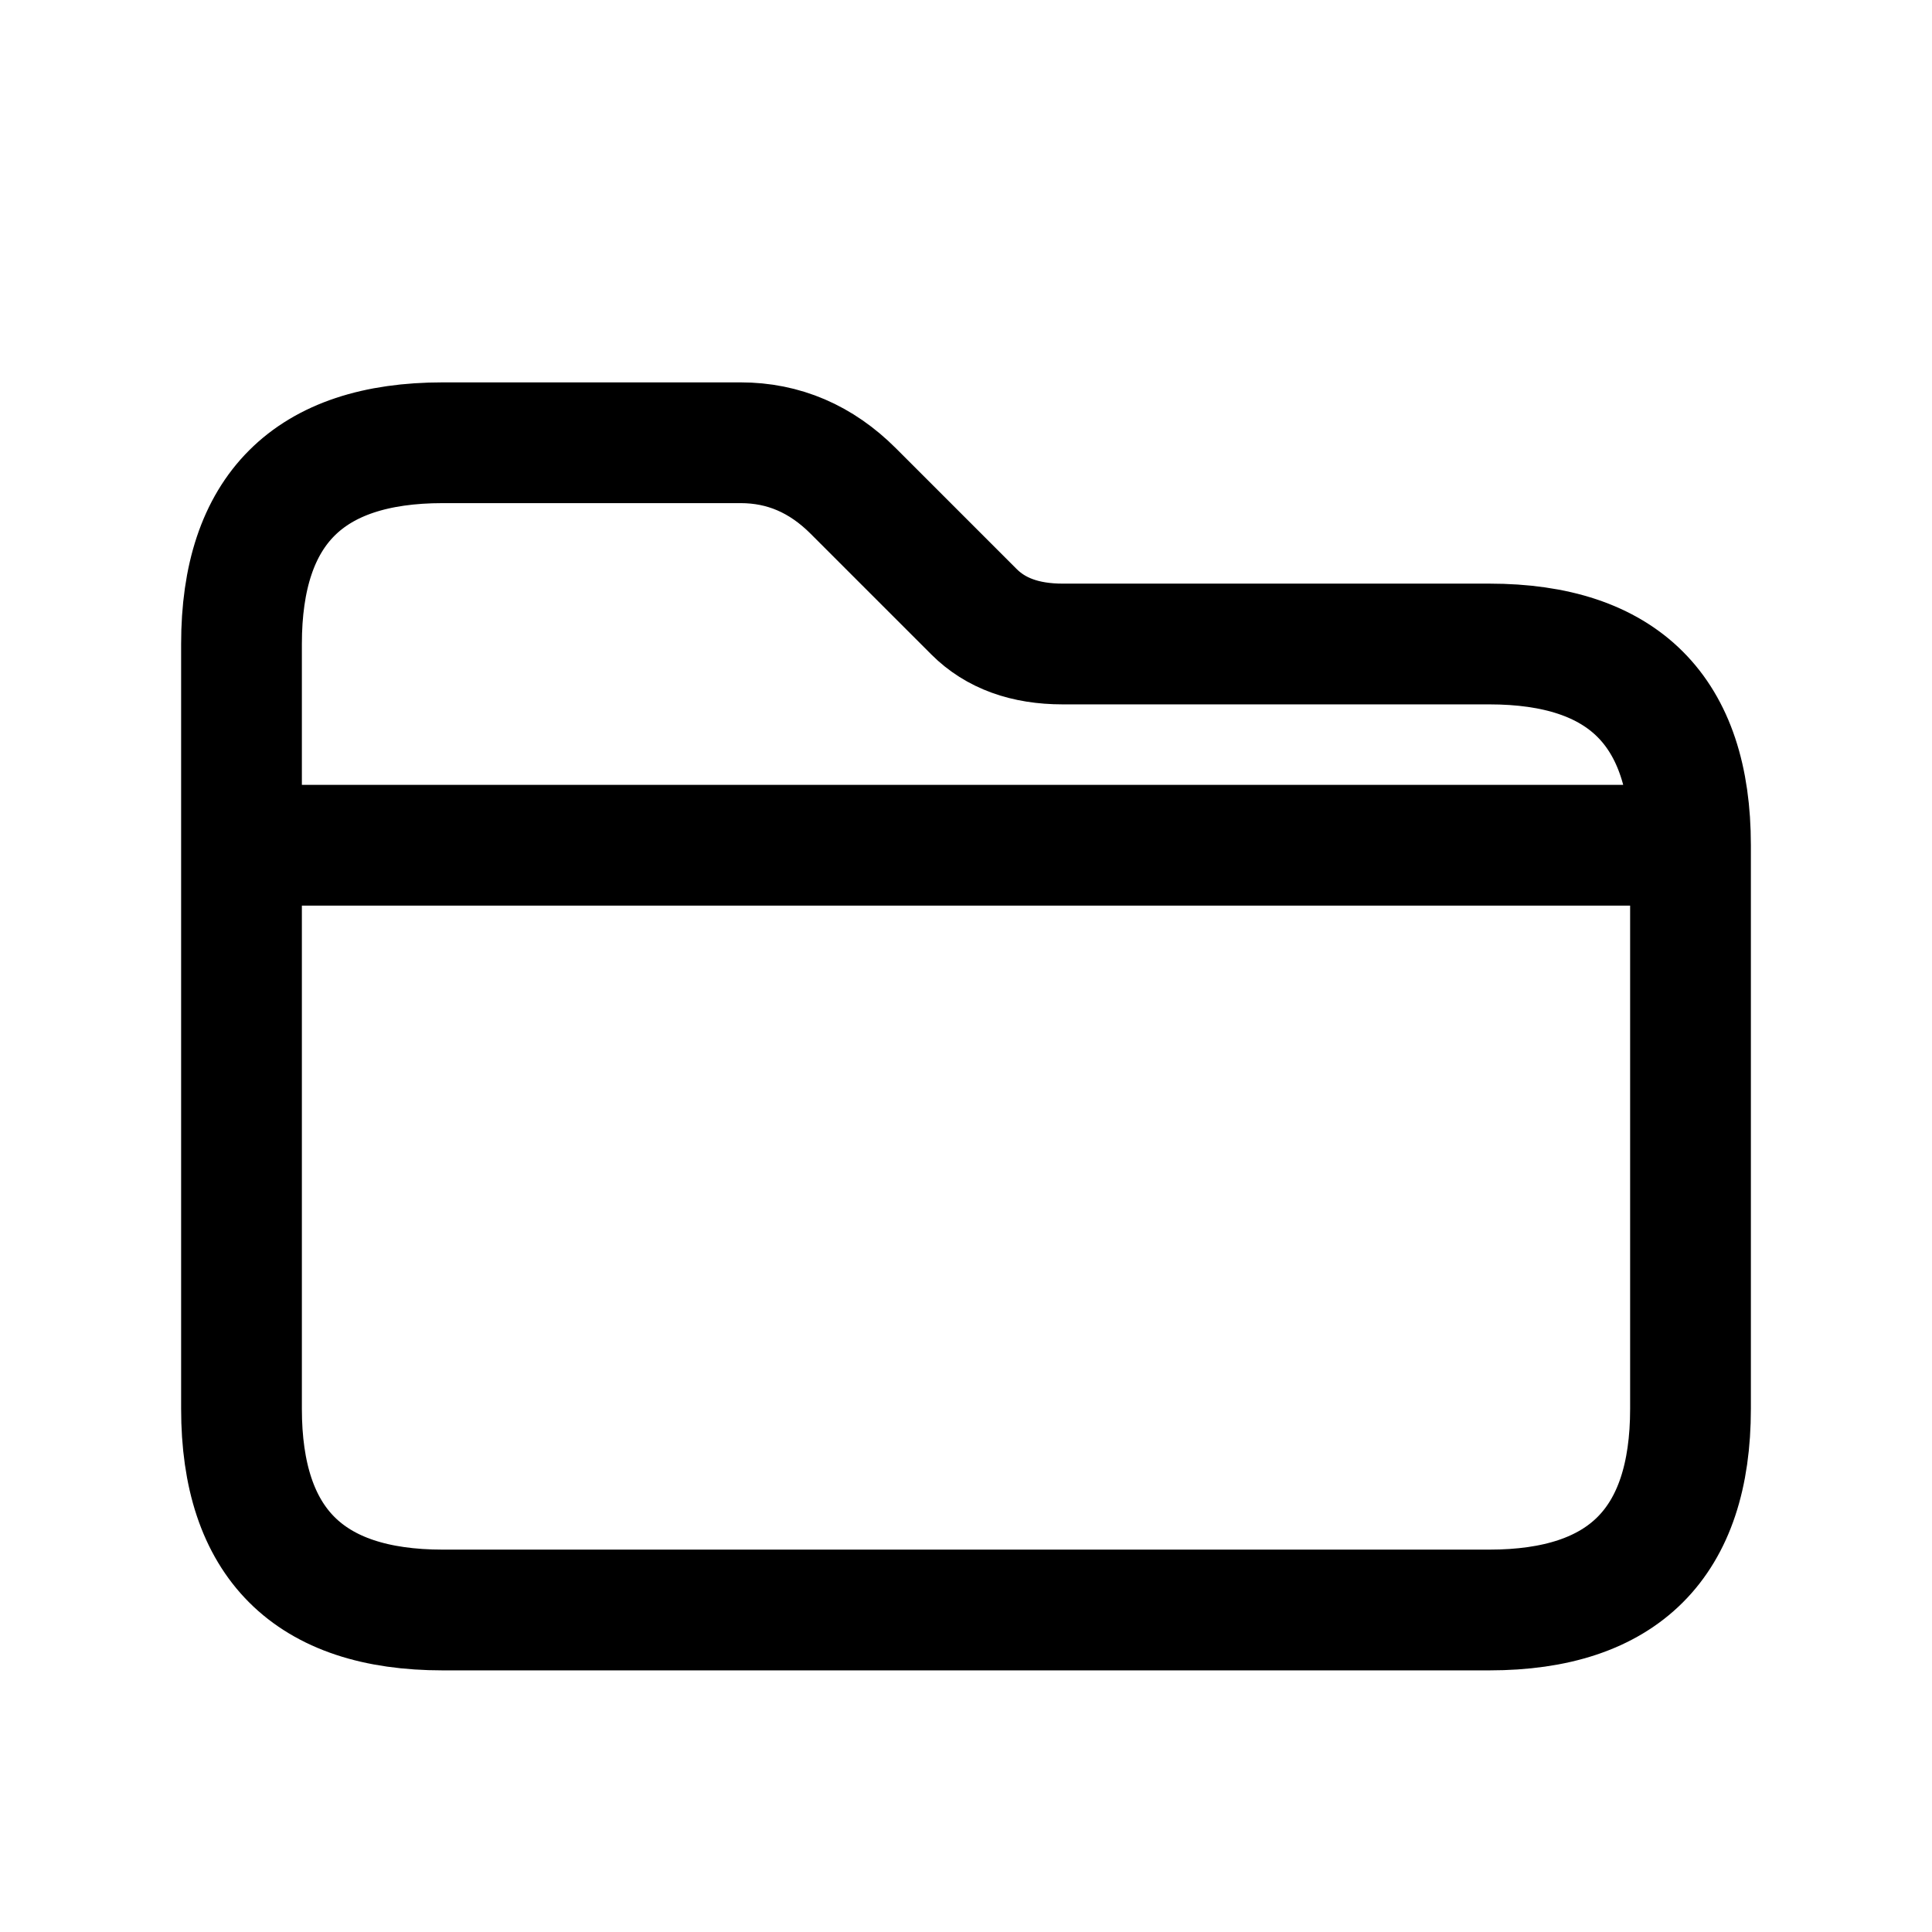
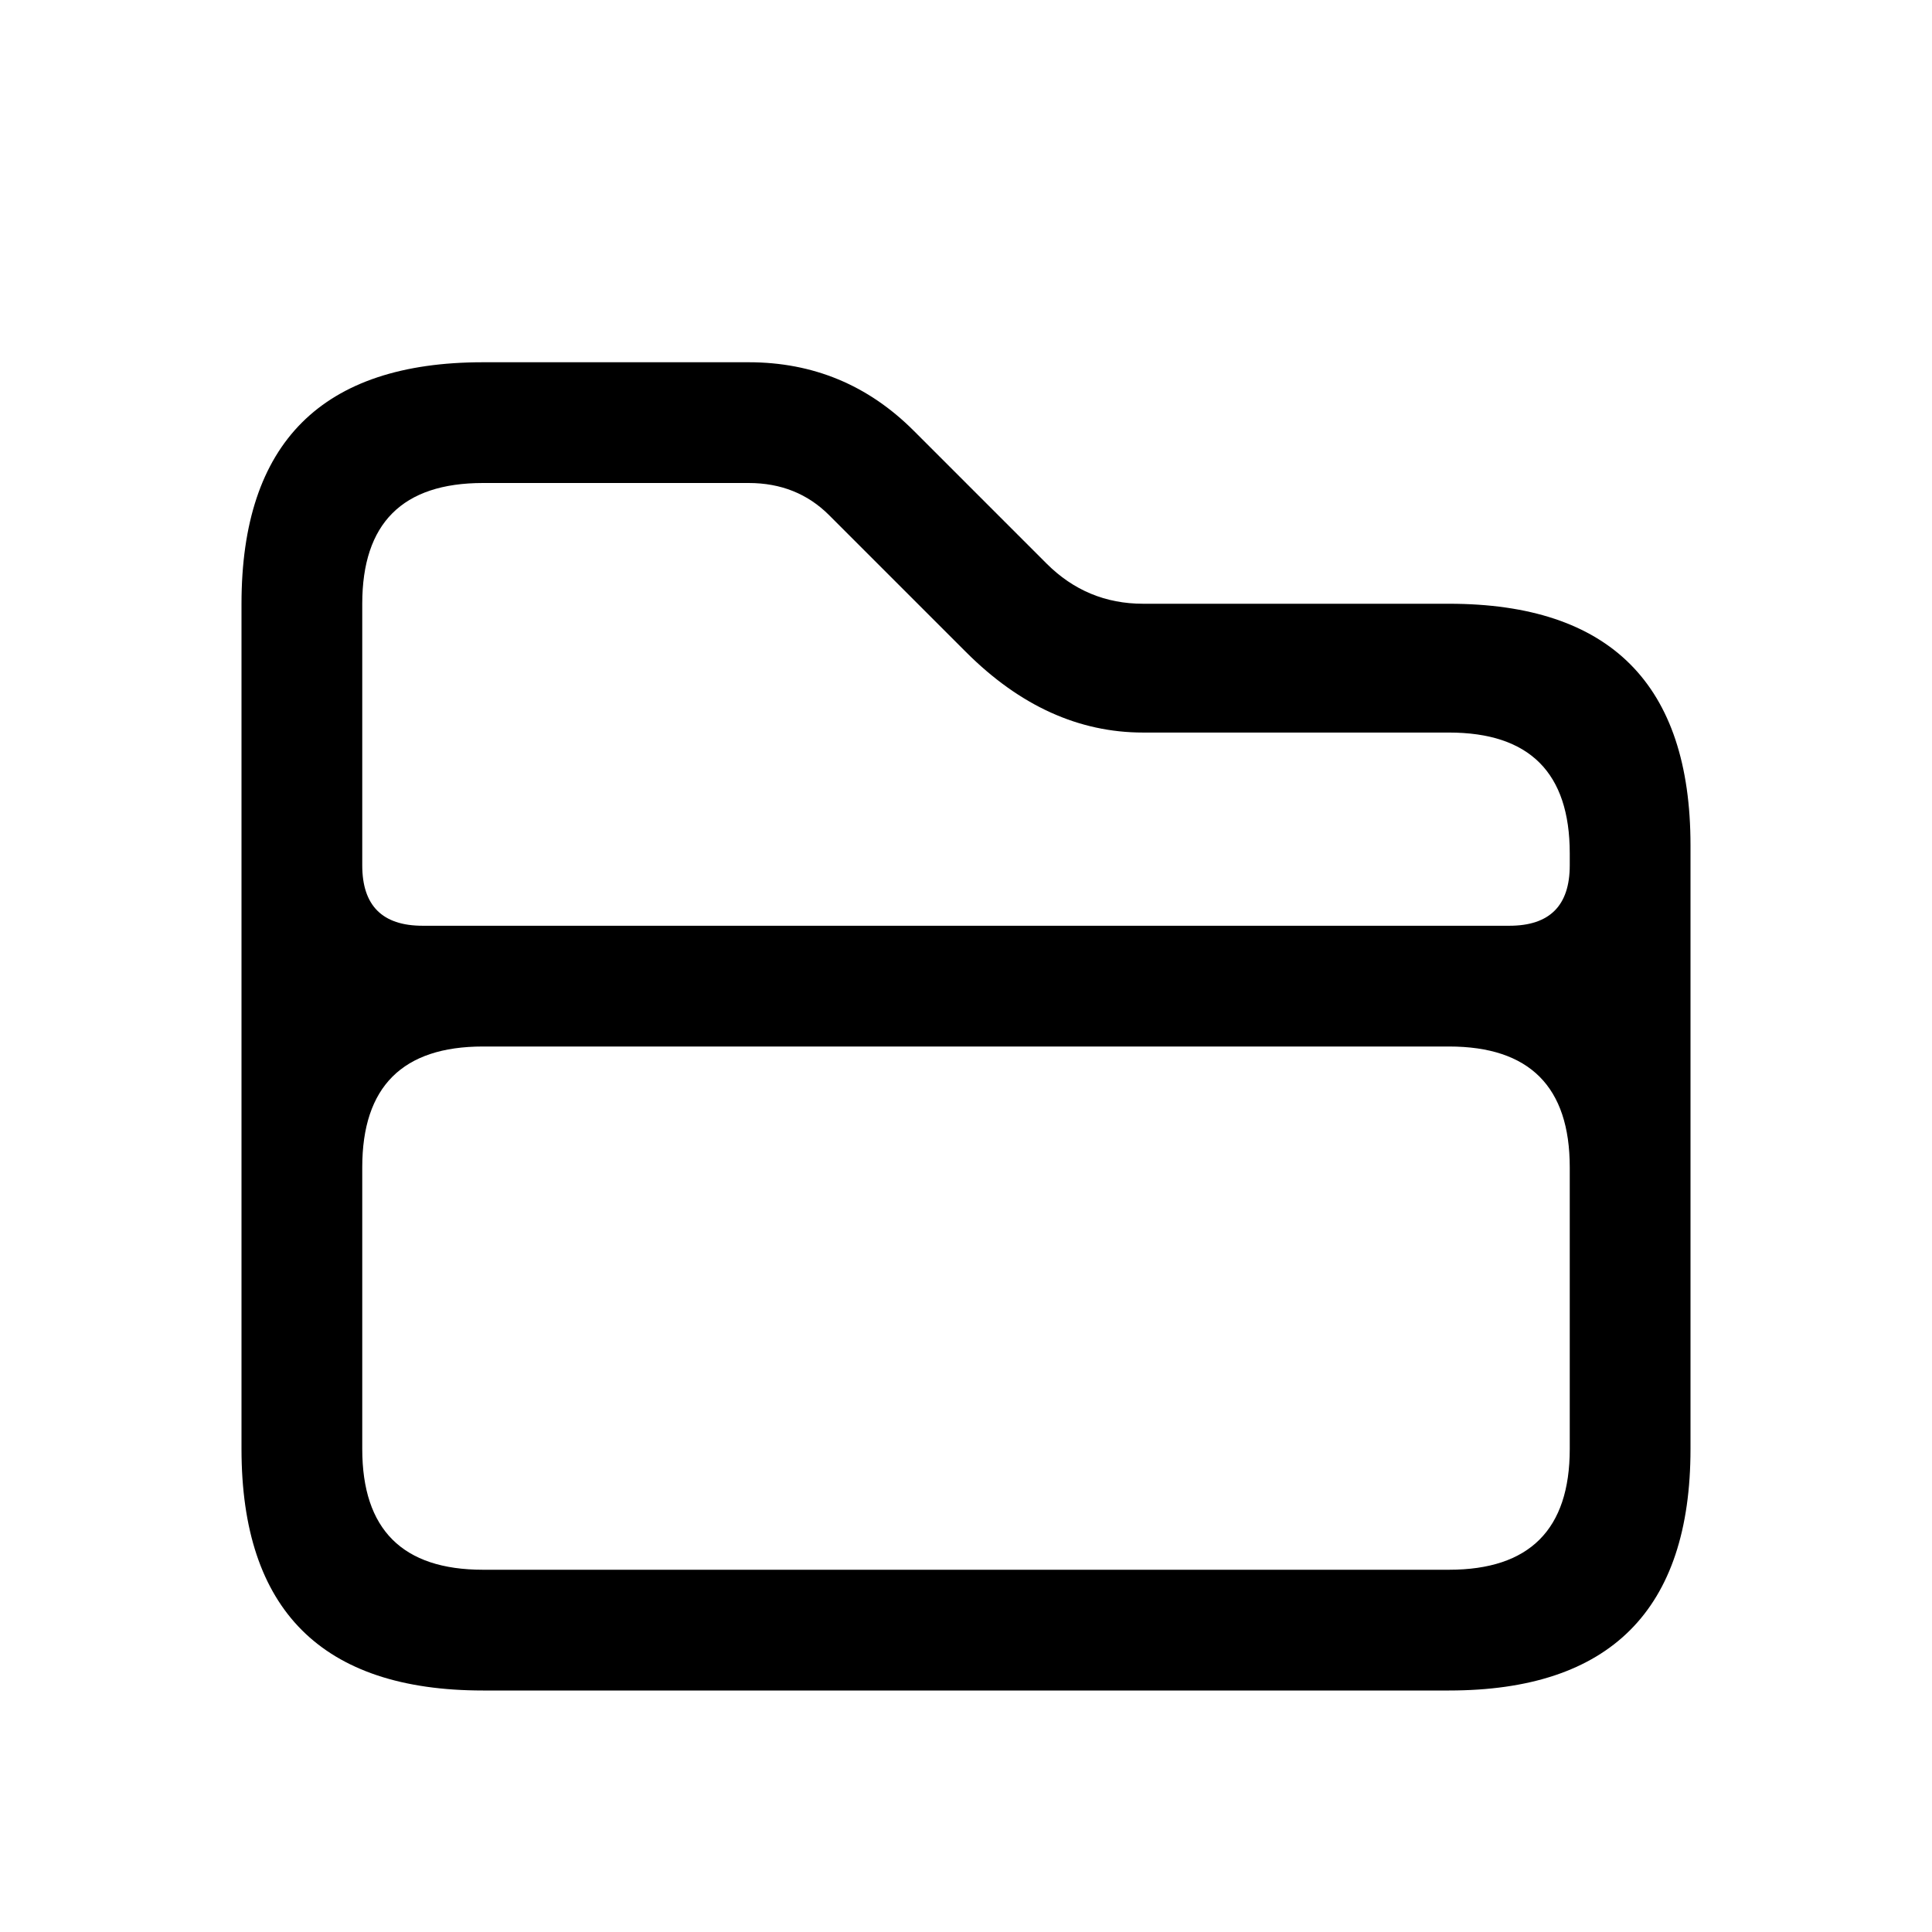
<svg xmlns="http://www.w3.org/2000/svg" width="24" height="24" viewBox="0 0 24 24" fill="none" color="#000000" stroke="currentColor" stroke-width="1.5" stroke-linecap="round" stroke-linejoin="round">
-   <path d="M5.5 5.5h3.7q.8 0 1.4.6l1.5 1.5q.4.4 1.1.4h5.3Q21 8 21 10.5v7Q21 20 18.5 20h-13Q3 20 3 17.5V8Q3 5.5 5.5 5.5ZM3 10.5h18" />
+   <path d="M6 4.5h3.3q1.2 0 2.05.85L13 7q.5.5 1.2.5H18q3 0 3 3V18q0 3-3 3H6q-3 0-3-3V7.5q0-3 3-3Z M6 6h3.3q.6 0 1 .4L12 8.1q1 1 2.2 1H18q1.5 0 1.5 1.5v.15q0 .75-.75.75H5.25q-.75 0-.75-.75V7.5Q4.5 6 6 6Z M6 13h12q1.5 0 1.5 1.5V18q0 1.5-1.5 1.5H6q-1.5 0-1.5-1.5v-3.5Q4.5 13 6 13Z" fill="currentColor" stroke="none" fill-rule="evenodd" />
</svg>
